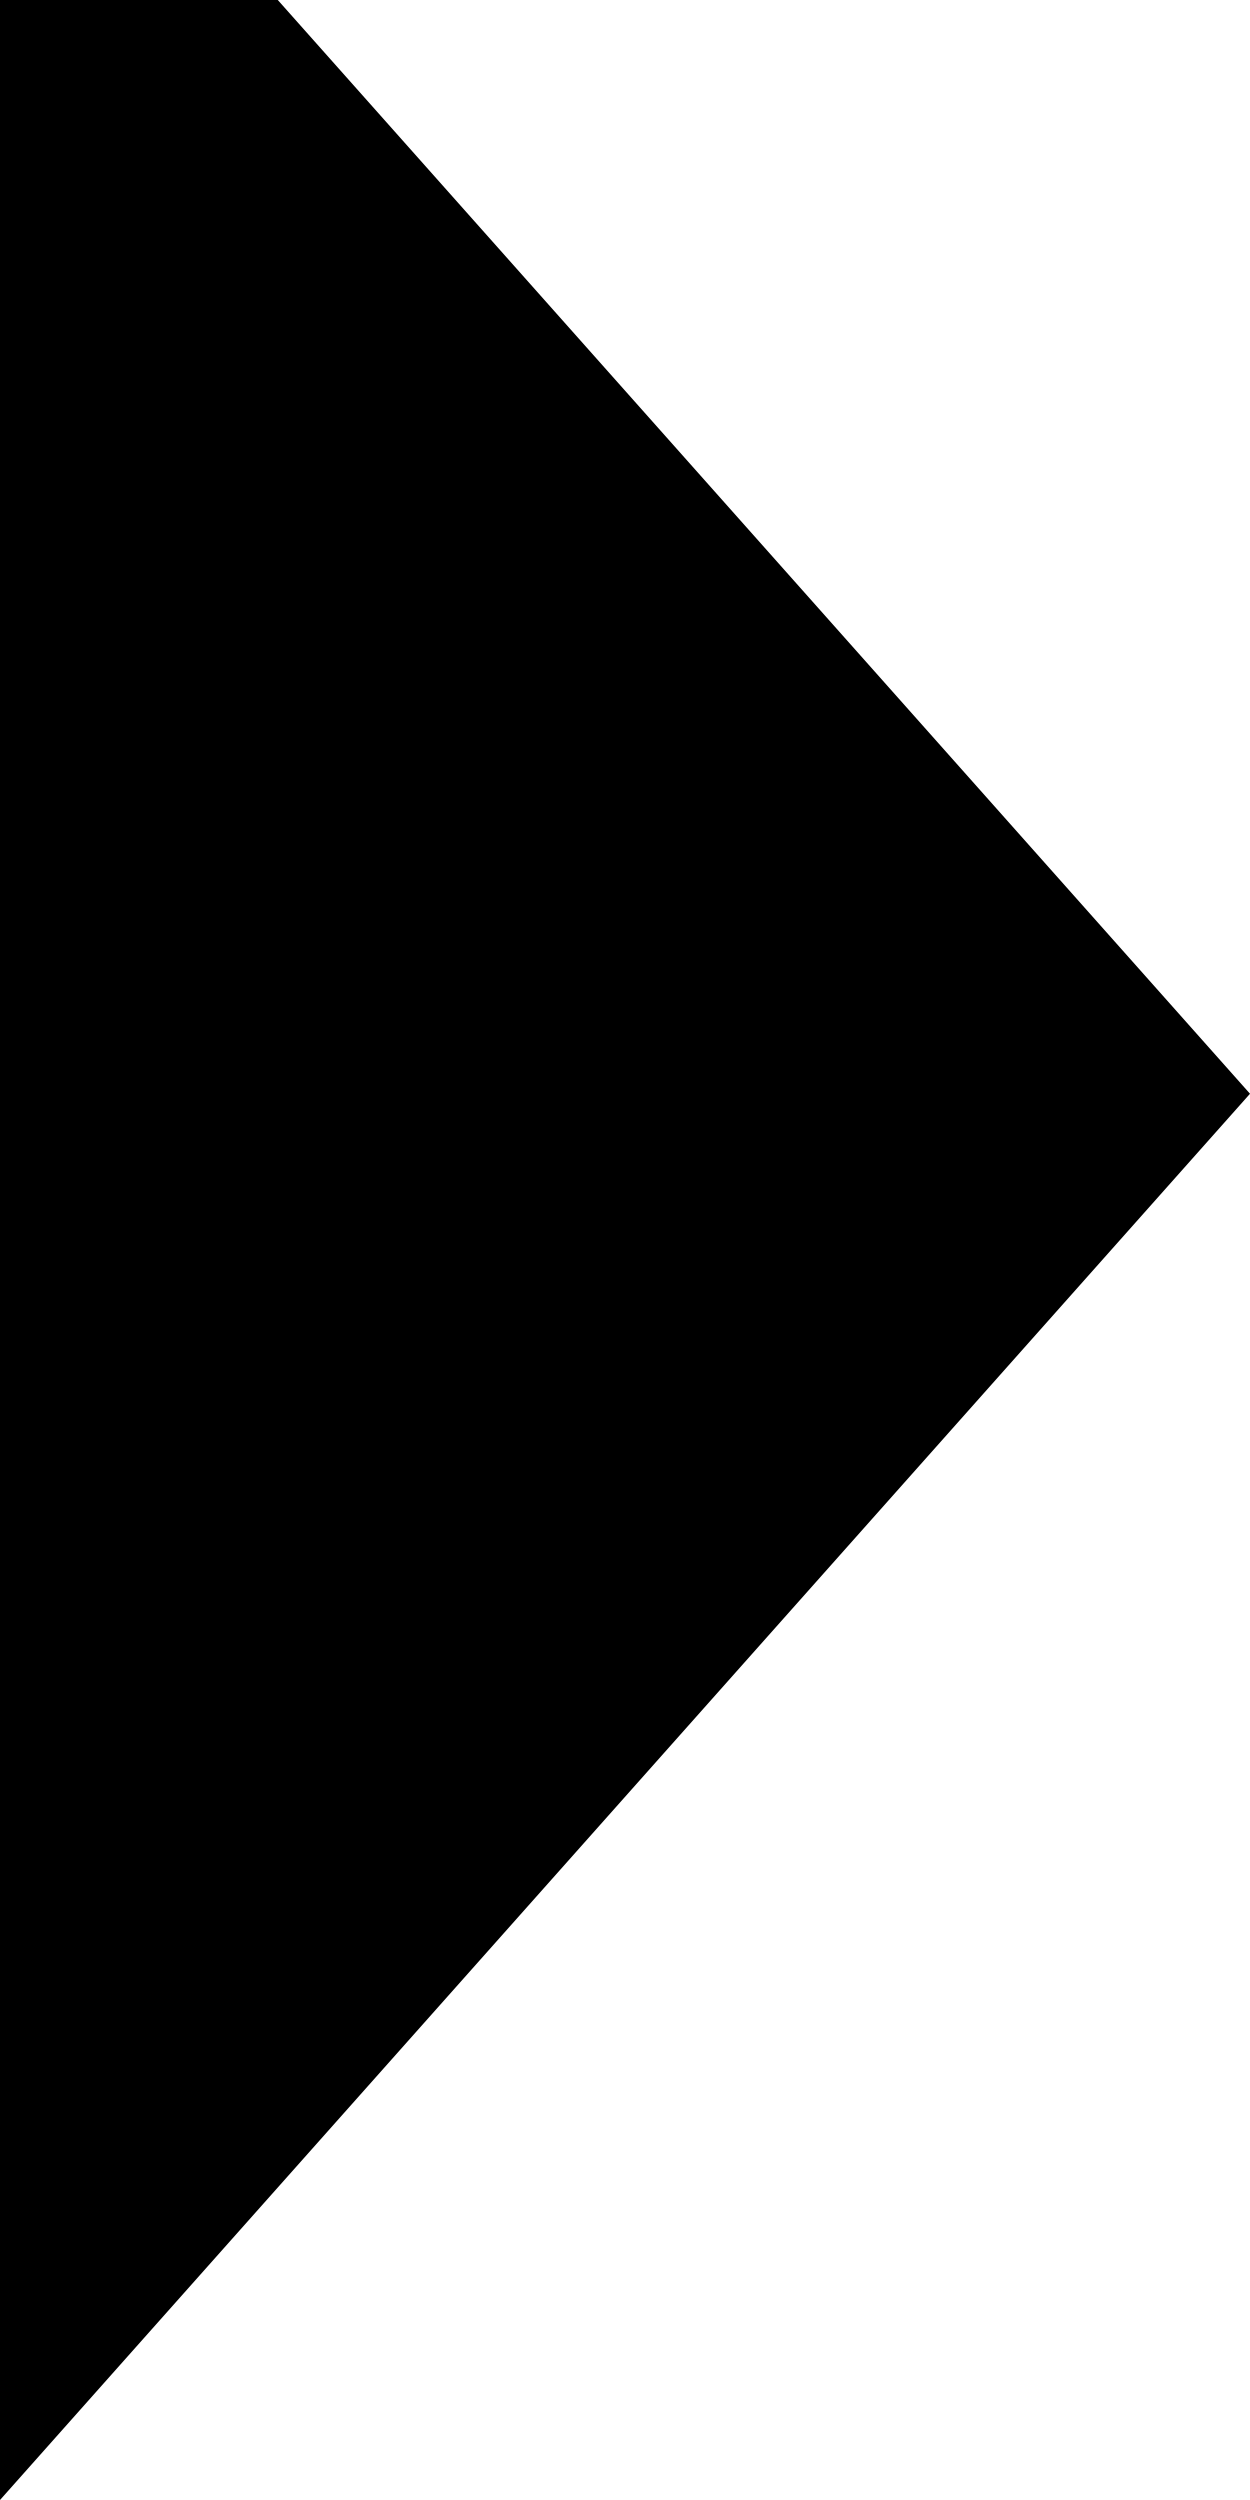
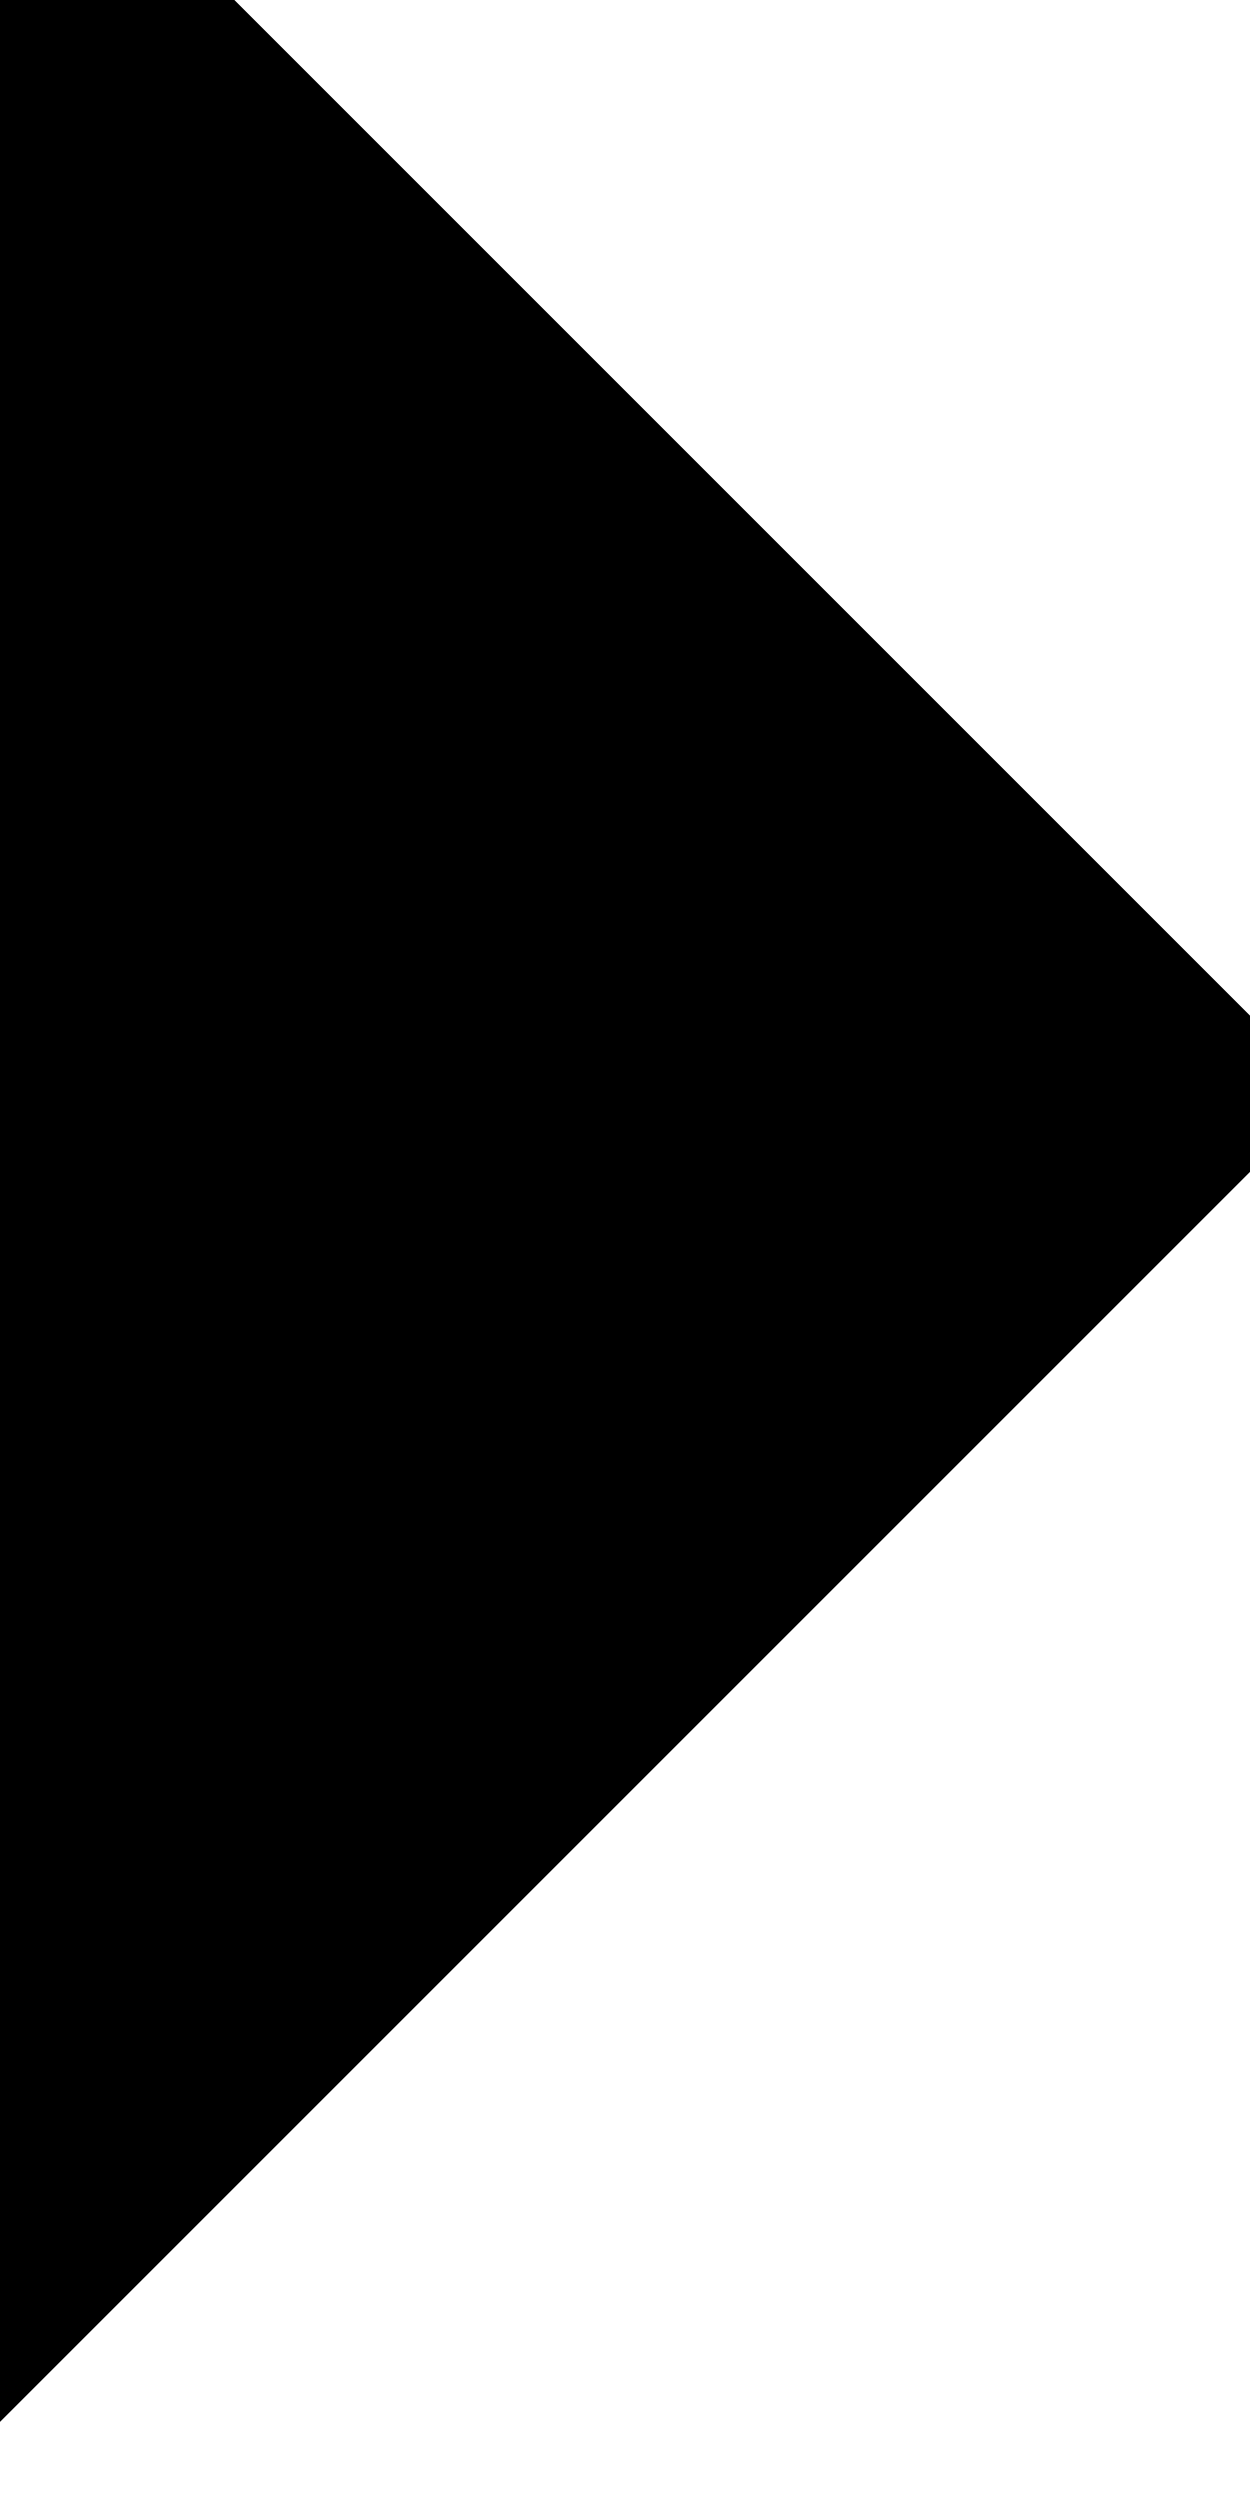
<svg xmlns="http://www.w3.org/2000/svg" id="svg3355" height="2048" width="1024" version="1.1">
  <defs id="defs3357" />
-   <path style="display:inline;fill:#000000;fill-opacity:1;stroke:none" id="path3157-2-7-0-7" d="M 0,-256 V 2048 L 1024,896 Z" />
+   <path style="display:inline;fill:#000000;fill-opacity:1;stroke:none" id="path3157-2-7-0-7" d="M -64,-256 V 2048 L 1088,896 Z" />
</svg>
